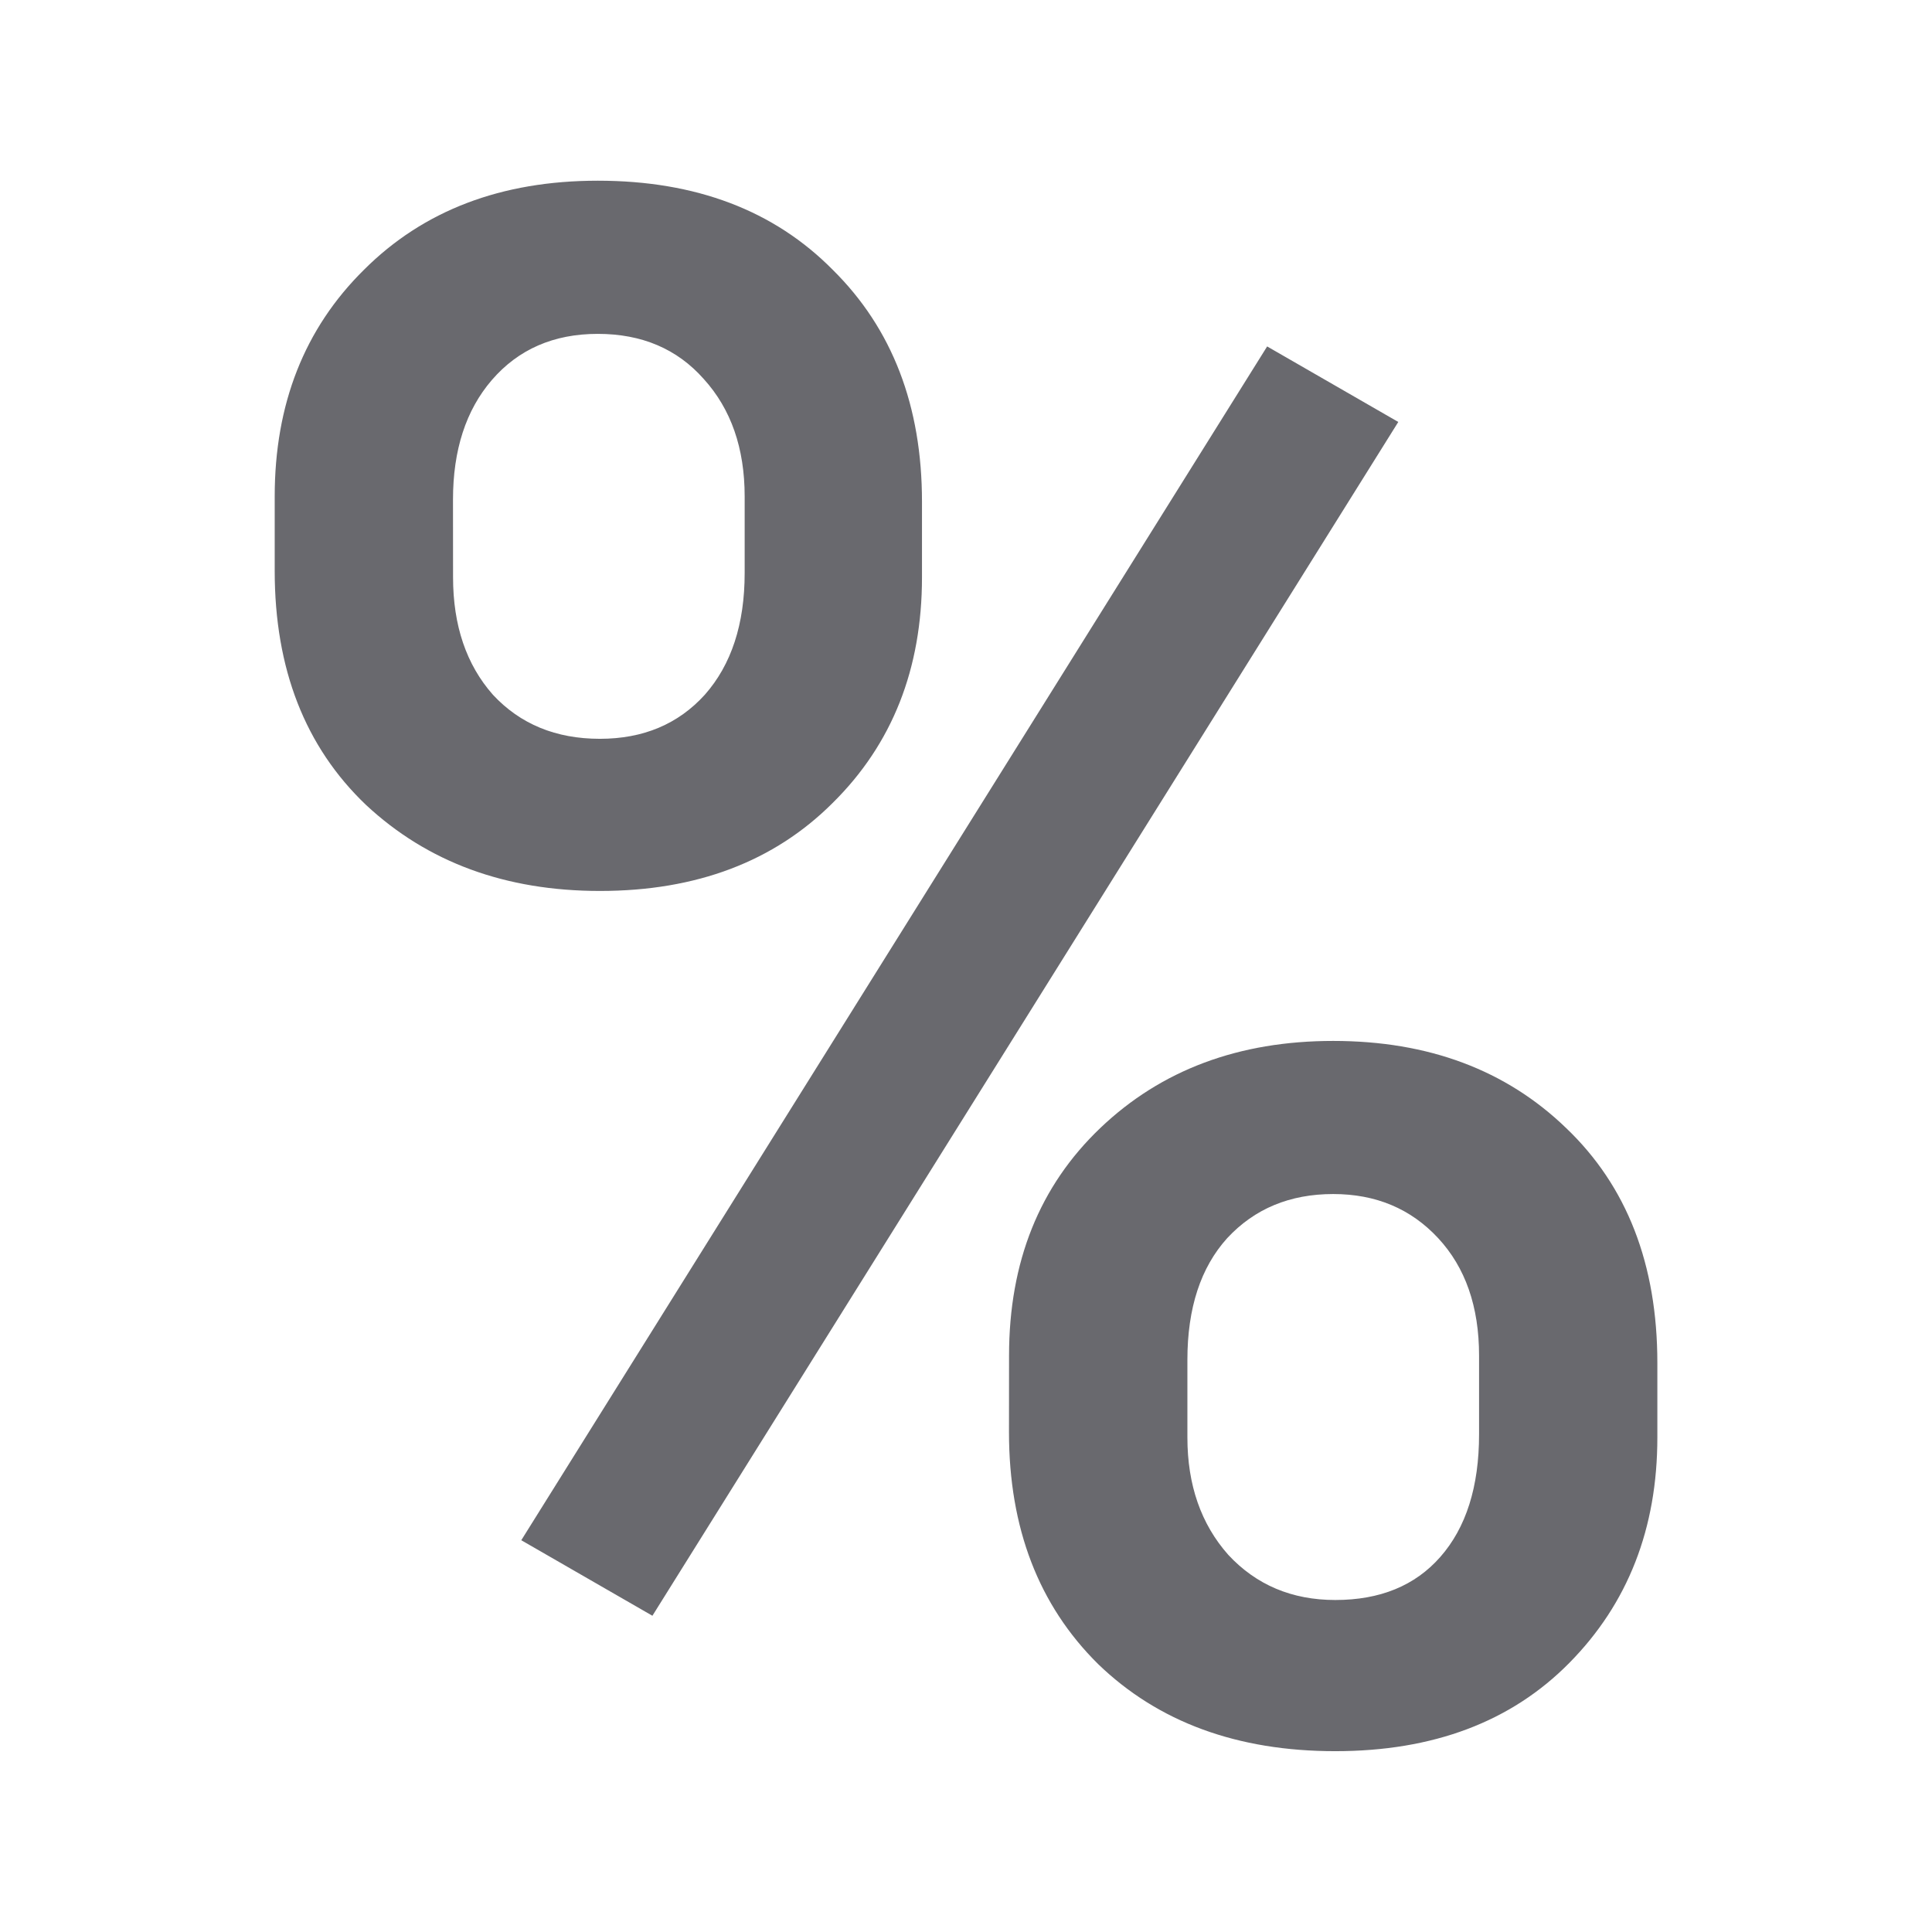
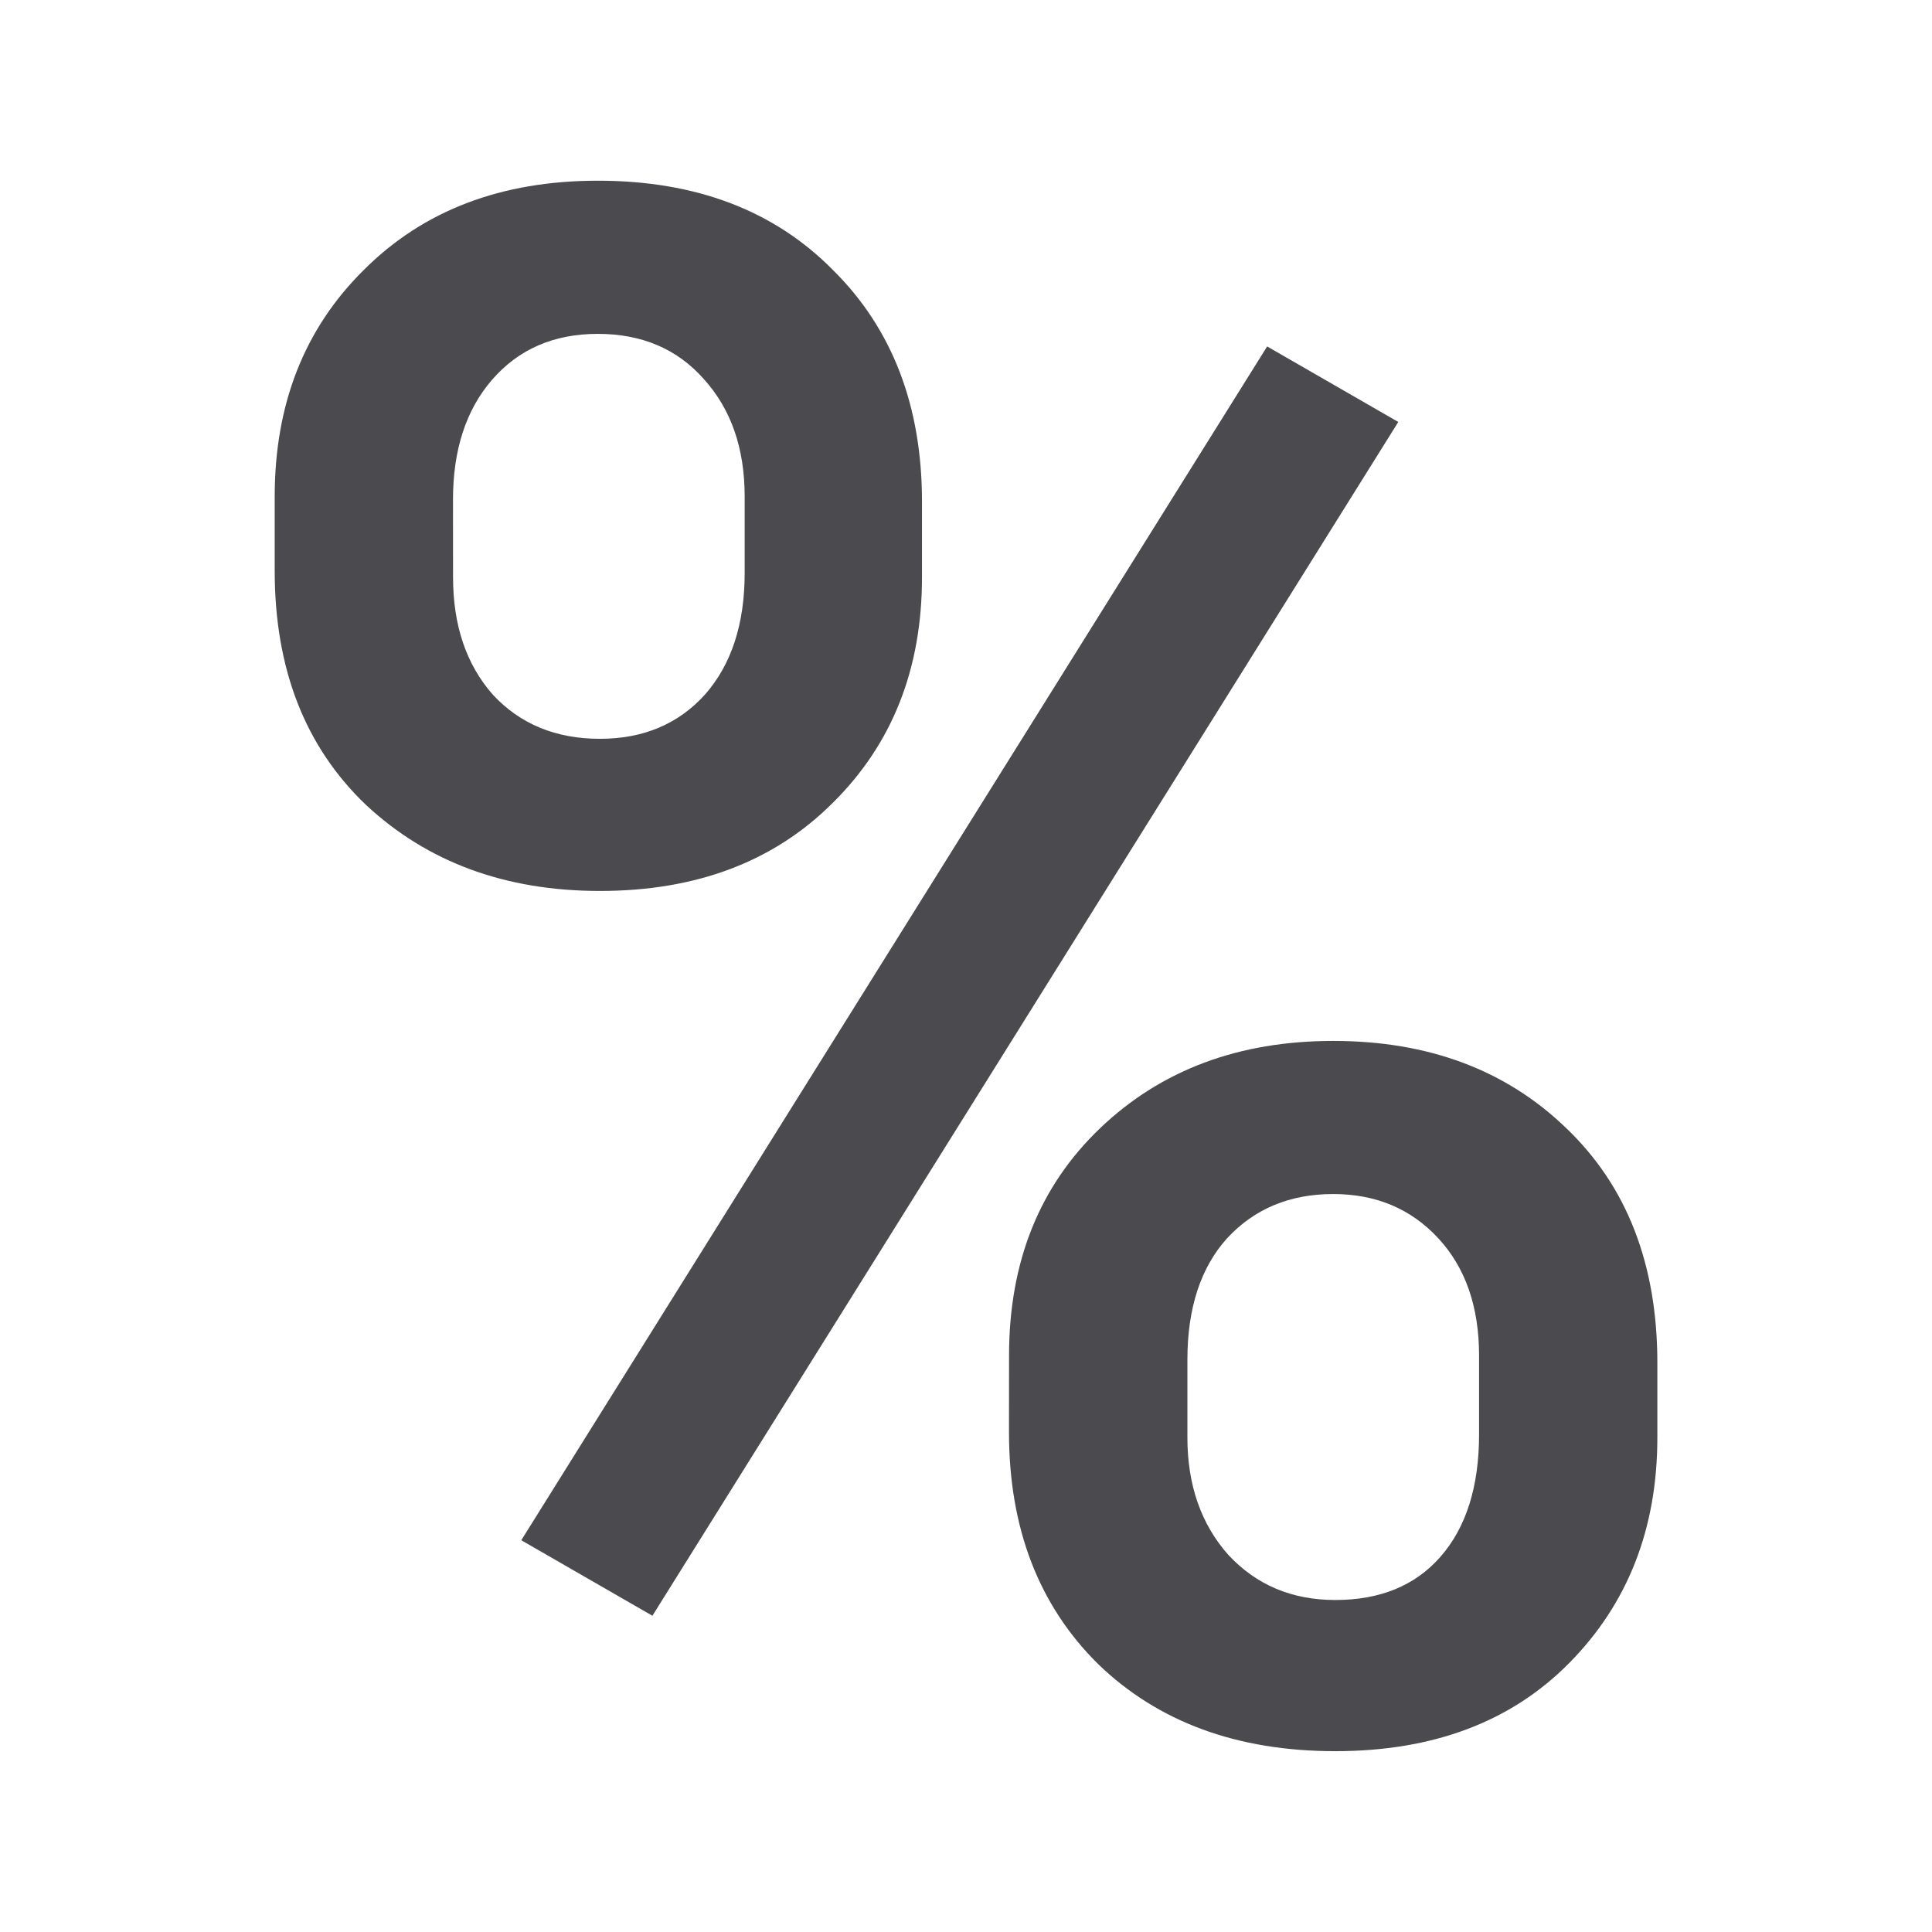
<svg xmlns="http://www.w3.org/2000/svg" viewBox="0 0 32 32">
-   <path d="m4.55 8.223q0-2.294 1.477-3.753 1.477-1.477 3.875-1.477 2.433 0 3.892 1.477 1.477 1.46 1.477 3.84v1.251q0 2.276-1.477 3.736-1.46 1.46-3.857 1.46-2.346 0-3.875-1.425-1.512-1.442-1.512-3.875zm2.954 1.338q0 1.199.66 1.946.678.73 1.772.73 1.077 0 1.738-.73.66-.747.66-2.016v-1.268q0-1.199-.678-1.946-.66-.747-1.755-.747-1.095 0-1.755.765-.643.747-.643 1.981zm9.209 12.892q0-2.328 1.512-3.77 1.512-1.442 3.857-1.442 2.363 0 3.857 1.442 1.512 1.442 1.512 3.892v1.234q0 2.259-1.46 3.736-1.442 1.46-3.875 1.46-2.433 0-3.927-1.442-1.477-1.46-1.477-3.84zm2.954 1.355q0 1.182.678 1.946.695.747 1.772.747 1.112 0 1.738-.712.643-.73.643-2.033v-1.303q0-1.216-.678-1.946-.678-.73-1.738-.73-1.077 0-1.755.73-.66.73-.66 2.016zm-8.861 2.954-2.172-1.251 12.354-19.773 2.172 1.251z" fill="#69696e" />
+   <path d="m4.55 8.223q0-2.294 1.477-3.753 1.477-1.477 3.875-1.477 2.433 0 3.892 1.477 1.477 1.46 1.477 3.84v1.251q0 2.276-1.477 3.736-1.46 1.46-3.857 1.46-2.346 0-3.875-1.425-1.512-1.442-1.512-3.875zm2.954 1.338q0 1.199.66 1.946.678.73 1.772.73 1.077 0 1.738-.73.66-.747.66-2.016v-1.268q0-1.199-.678-1.946-.66-.747-1.755-.747-1.095 0-1.755.765-.643.747-.643 1.981zm9.209 12.892q0-2.328 1.512-3.77 1.512-1.442 3.857-1.442 2.363 0 3.857 1.442 1.512 1.442 1.512 3.892v1.234q0 2.259-1.46 3.736-1.442 1.46-3.875 1.46-2.433 0-3.927-1.442-1.477-1.46-1.477-3.84zm2.954 1.355q0 1.182.678 1.946.695.747 1.772.747 1.112 0 1.738-.712.643-.73.643-2.033v-1.303q0-1.216-.678-1.946-.678-.73-1.738-.73-1.077 0-1.755.73-.66.73-.66 2.016zm-8.861 2.954-2.172-1.251 12.354-19.773 2.172 1.251z" fill="#4b4b4f" />
</svg>
